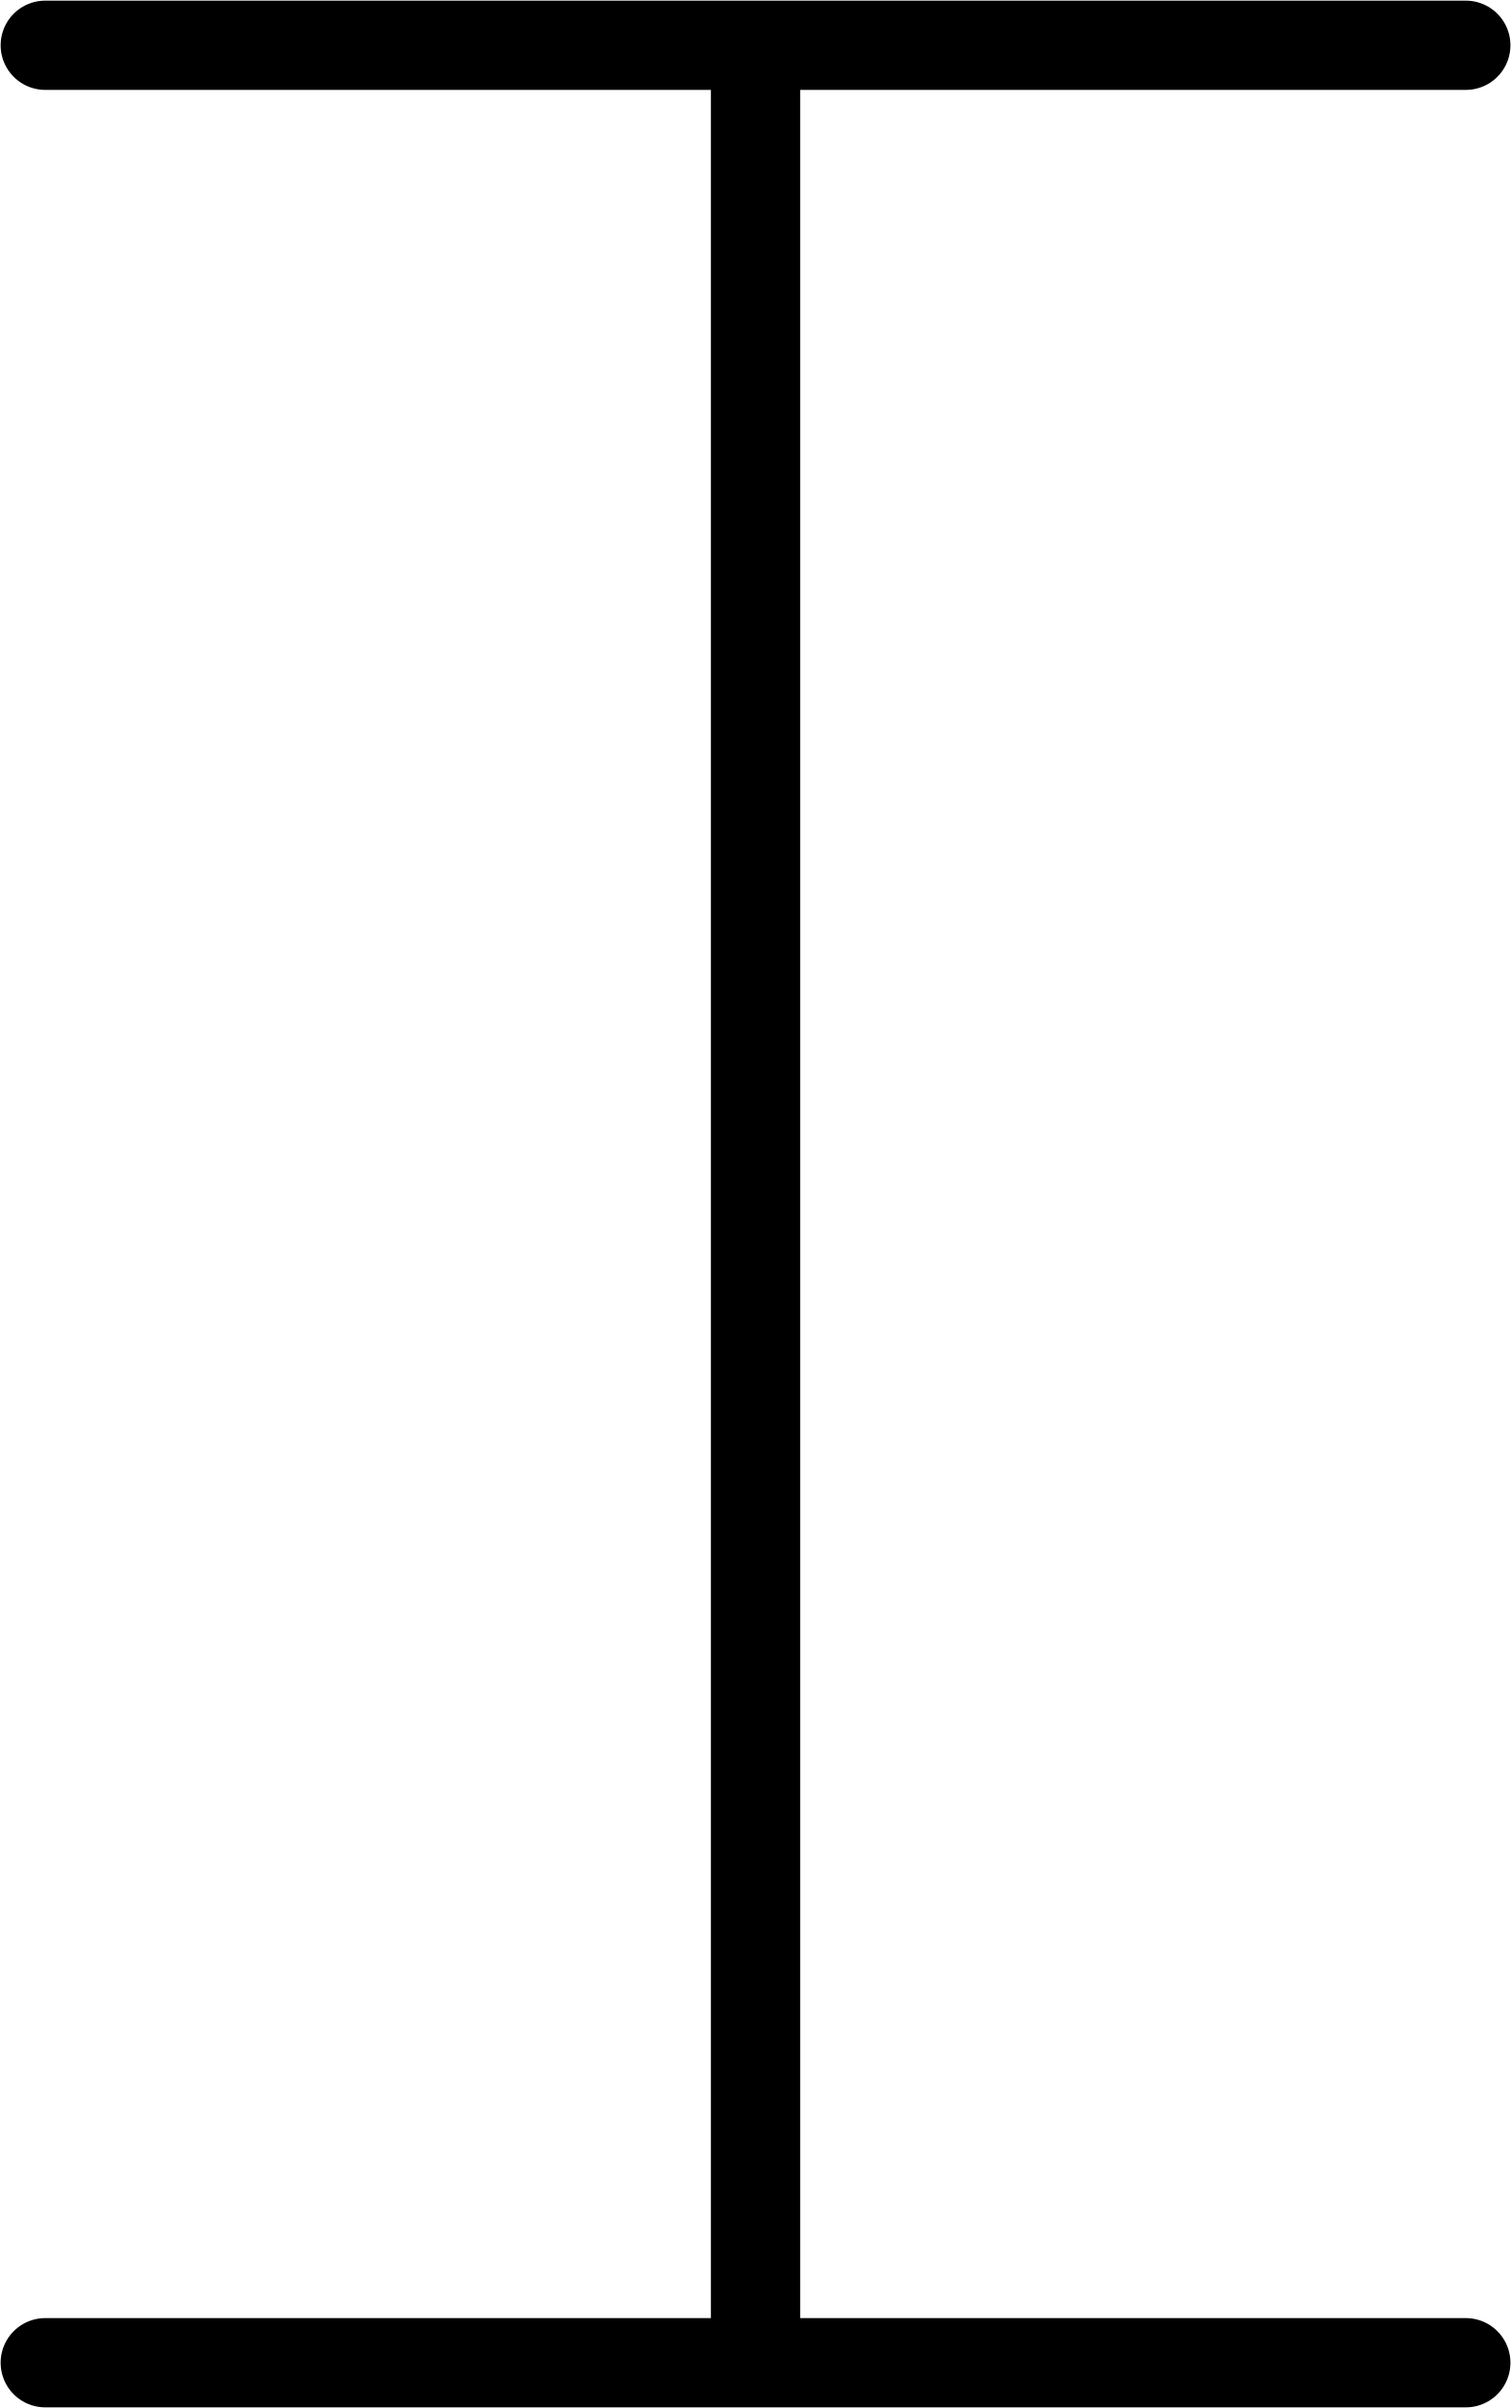
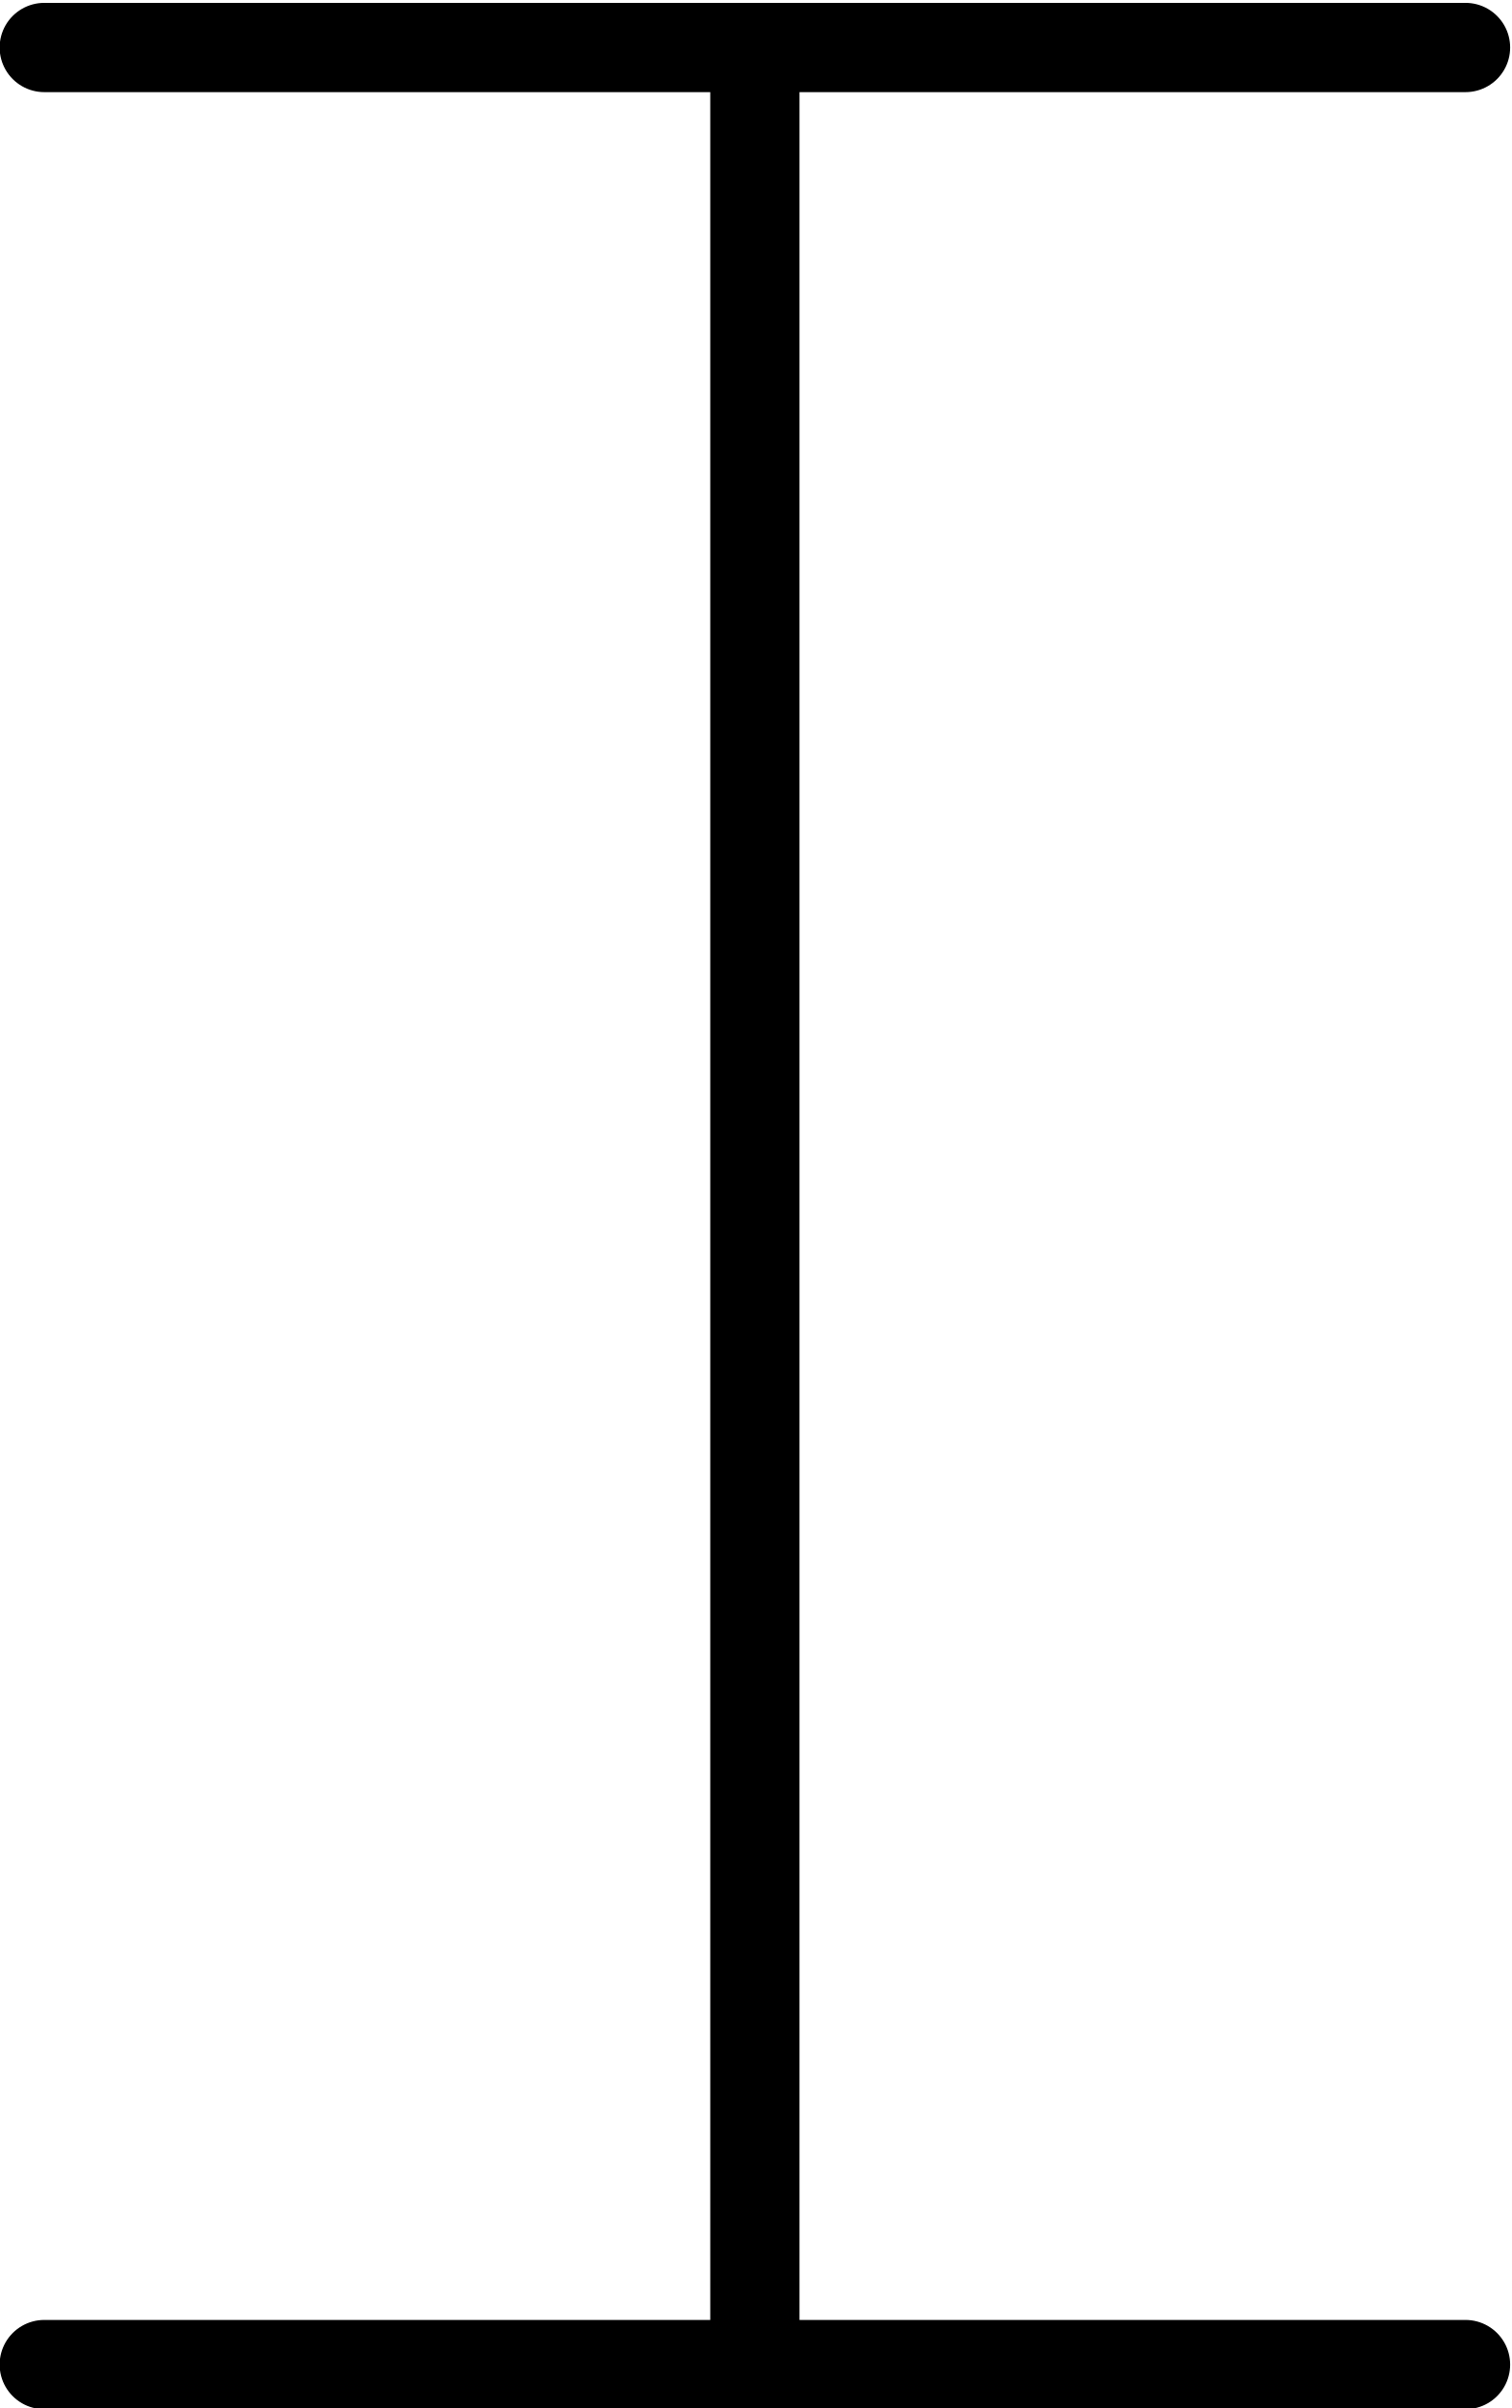
<svg xmlns="http://www.w3.org/2000/svg" version="1.1" id="svg4455" x="0px" y="0px" width="367.864" height="586.132" viewBox="0 0 367.864 586.132" enable-background="new 0 0 1000 1000" xml:space="preserve">
  <defs id="defs3432" />
  <g id="layer1" transform="translate(-156.2253,-245.4383)">
-     <path id="letter" d="m 167.244,820.551 345.827,0 m -345.827,-564.094 345.827,0 m -172.914,0 0,564.095" style="stroke:#000000;stroke-width:21.728;stroke-linecap:round;stroke-linejoin:round" />
+     <path id="letter" d="        m 167,821 346,0        m -346,-564 346,0        m -173,0 0,564        " style="stroke:#000000;stroke-width:21.728;stroke-linecap:round;stroke-linejoin:round" />
  </g>
</svg>
